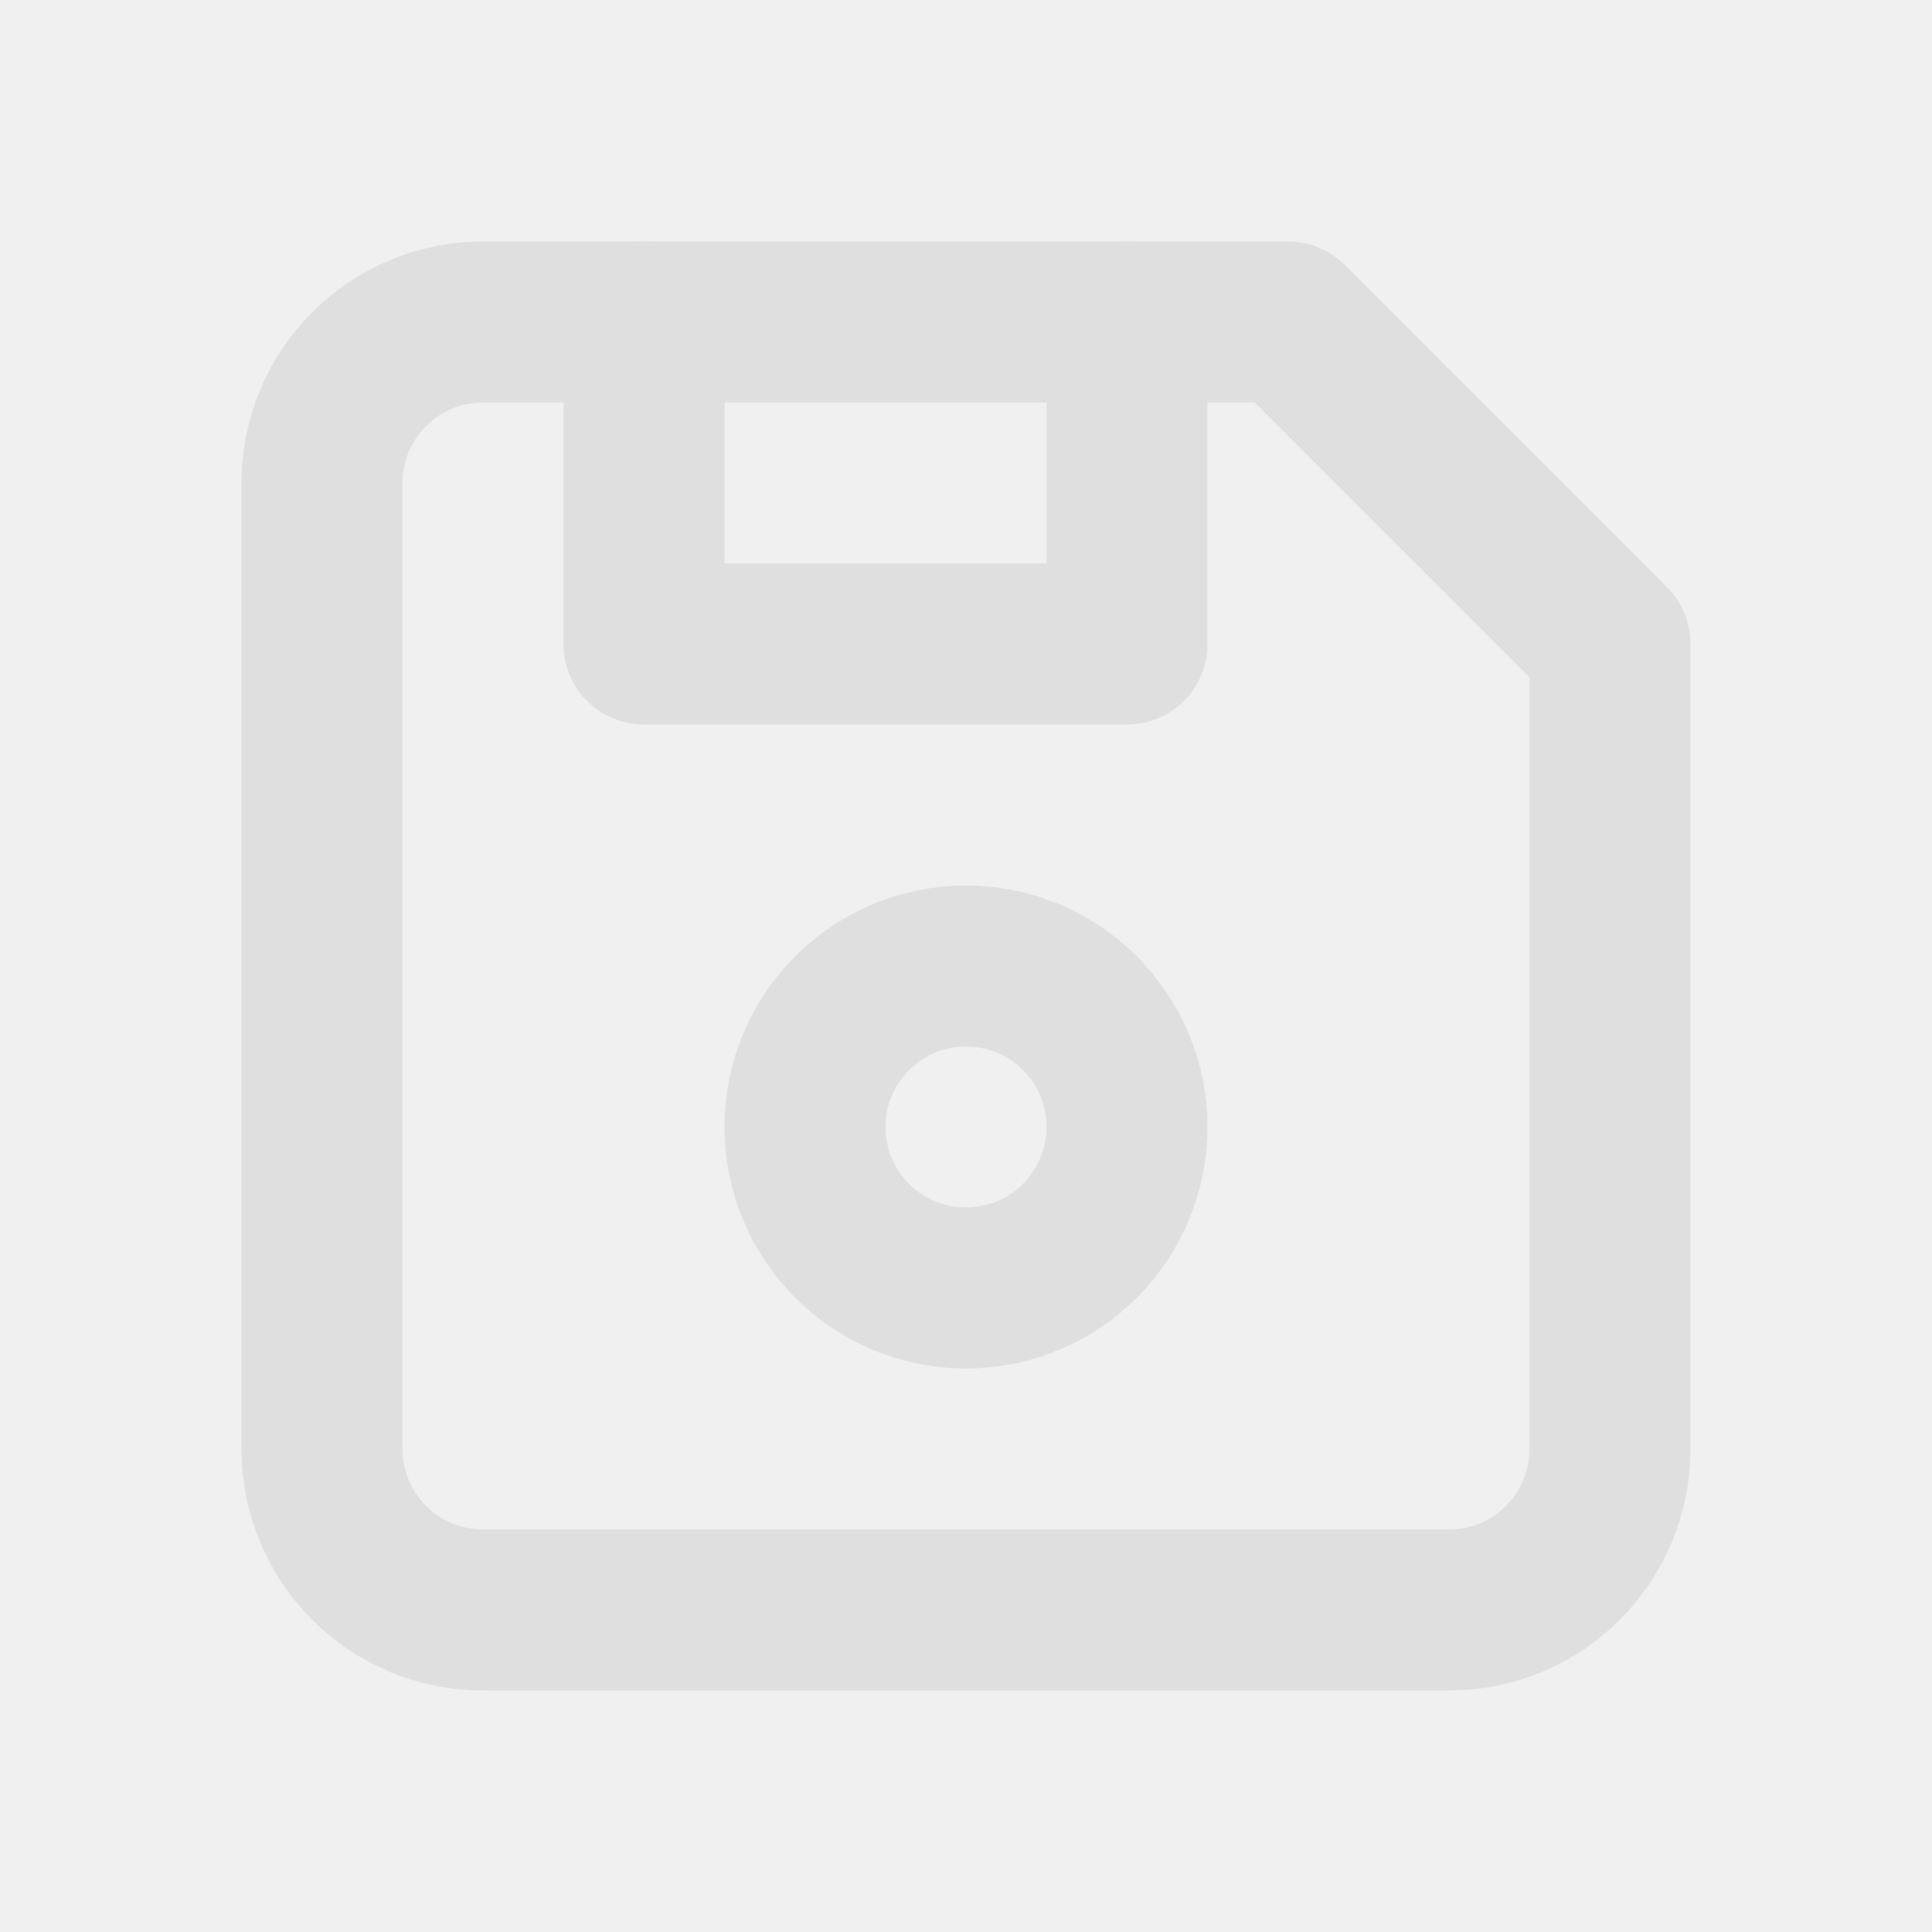
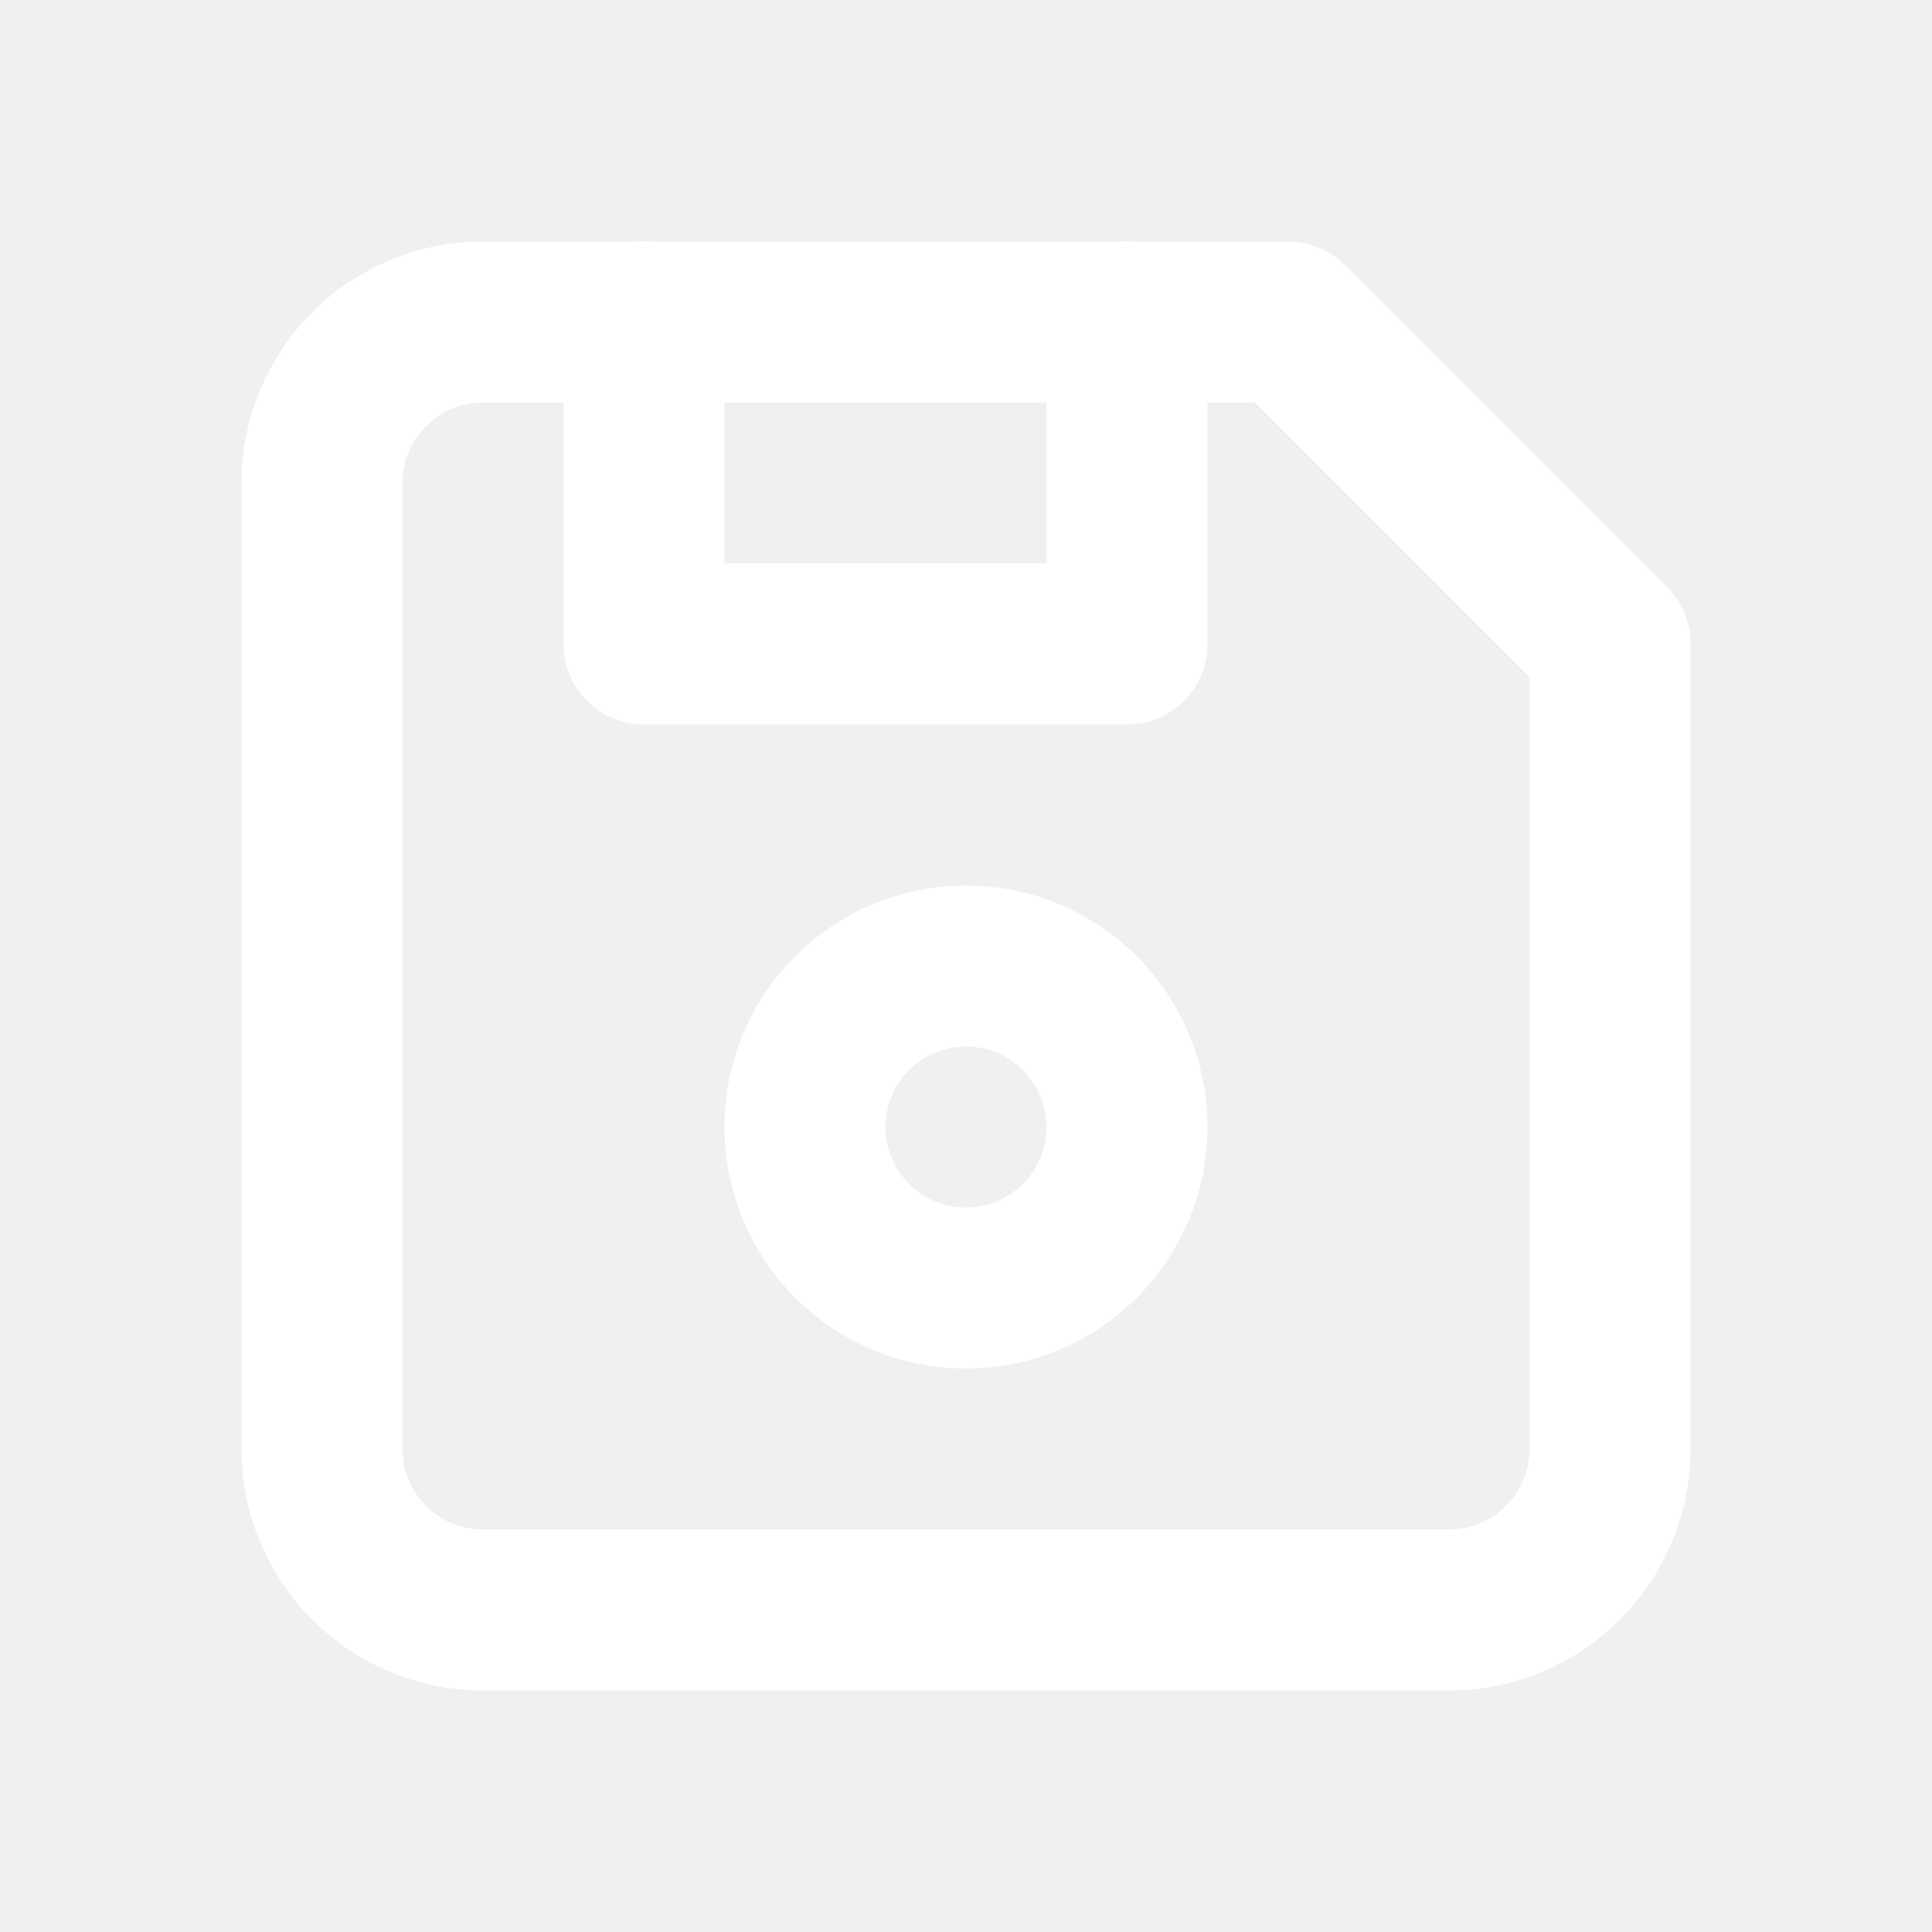
- <svg xmlns="http://www.w3.org/2000/svg" width="24" height="24" viewBox="0 0 24 24" fill="none" stroke="#dfdfdf" stroke-width="2" stroke-linecap="round" stroke-linejoin="round" class="icon icon-tabler icons-tabler-outline icon-tabler-device-floppy">
+ <svg xmlns="http://www.w3.org/2000/svg" width="24" height="24" viewBox="0 0 24 24" fill="none" stroke="#ffffff" stroke-width="2" stroke-linecap="round" stroke-linejoin="round" class="icon icon-tabler icons-tabler-outline icon-tabler-device-floppy">
  <path stroke="none" d="M0 0h24v24H0z" fill="none" />
  <path d="M6 4h10l4 4v10a2 2 0 0 1 -2 2h-12a2 2 0 0 1 -2 -2v-12a2 2 0 0 1 2 -2" />
  <path d="M12 14m-2 0a2 2 0 1 0 4 0a2 2 0 1 0 -4 0" />
  <path d="M14 4l0 4l-6 0l0 -4" />
</svg>
